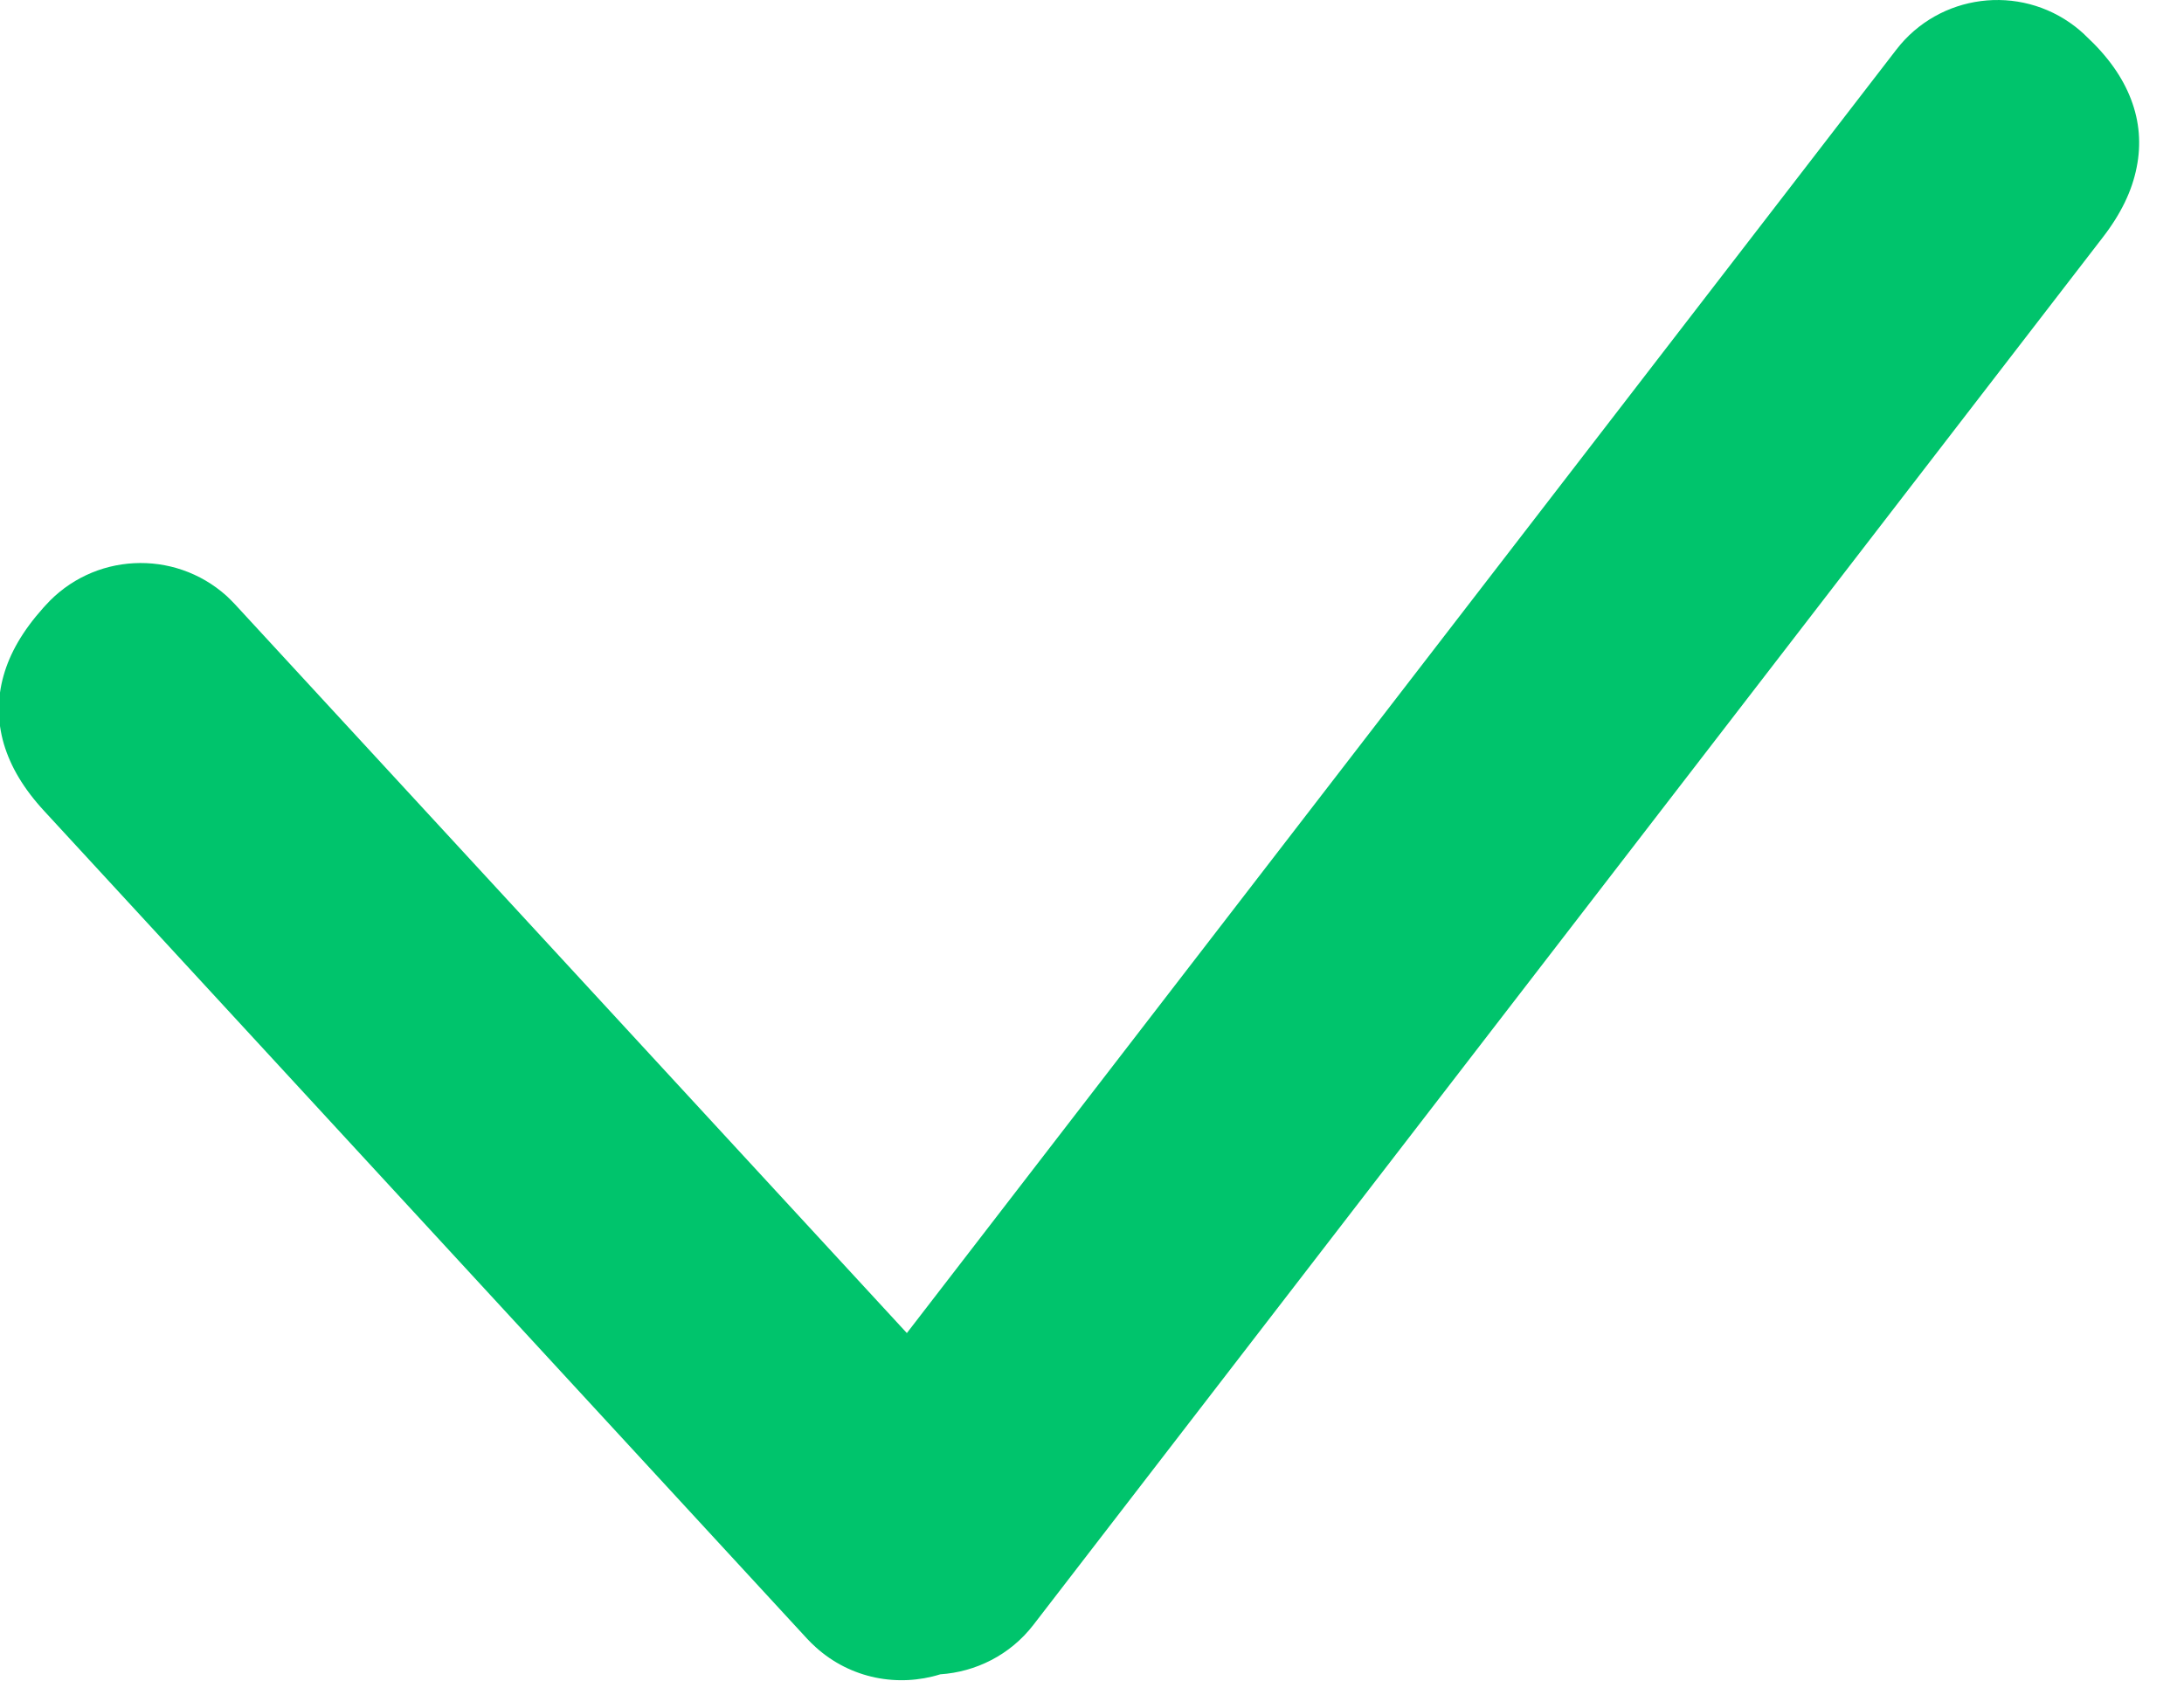
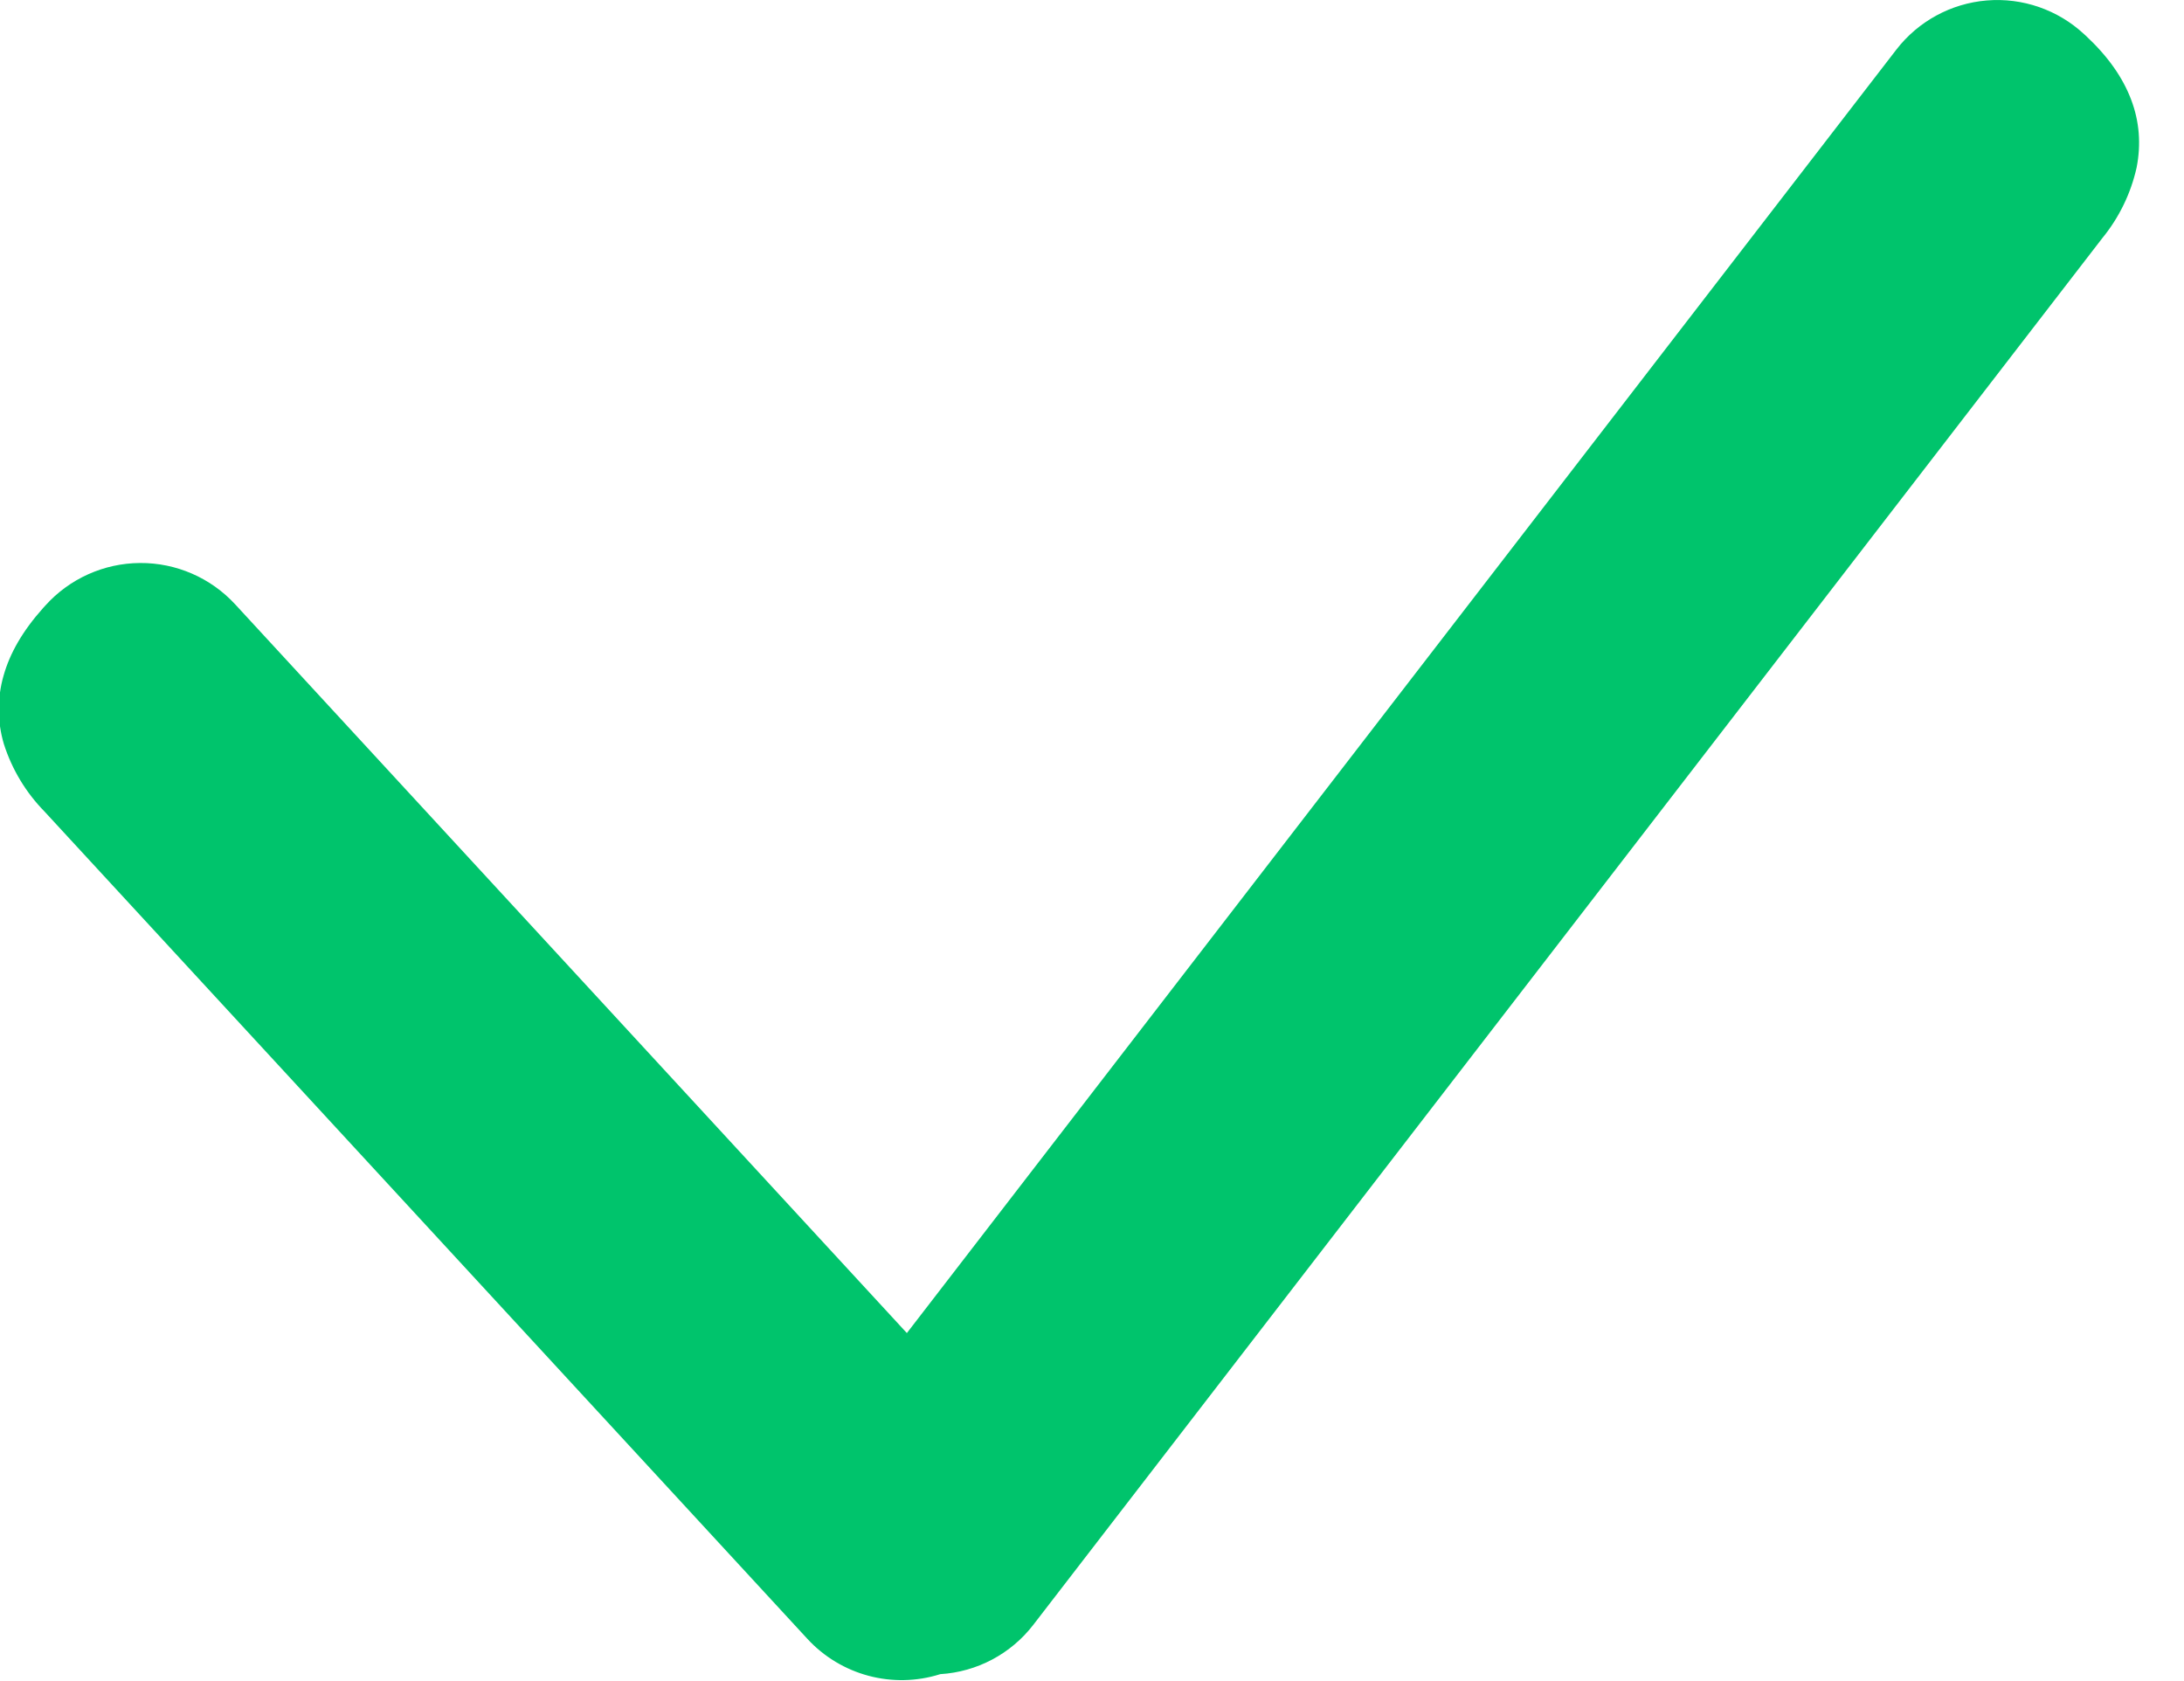
- <svg xmlns="http://www.w3.org/2000/svg" width="13px" height="10px" viewBox="0 0 13 10" version="1.1">
-   <g id="Symbols" stroke="none" stroke-width="1" fill="none" fill-rule="evenodd">
-     <g id="Icons/Ok" transform="translate(-4, -5)" fill="#00C46C" fill-rule="nonzero">
-       <path d="M9.398,12.934 L15.288,5.295 C15.543,4.964 16.02,4.902 16.352,5.158 C16.37,5.172 16.388,5.187 16.405,5.203 L16.414,5.212 C16.548,5.336 16.635,5.461 16.685,5.592 C16.735,5.723 16.746,5.859 16.718,5.997 C16.691,6.134 16.626,6.272 16.514,6.416 L10.151,14.671 C10.012,14.851 9.807,14.951 9.597,14.965 C9.347,15.043 9.064,14.992 8.856,14.804 C8.838,14.788 8.821,14.771 8.805,14.754 L4.266,9.83 C4.139,9.693 4.063,9.562 4.023,9.428 C3.984,9.294 3.983,9.157 4.021,9.022 C4.059,8.887 4.134,8.756 4.258,8.617 L4.27,8.604 C4.552,8.29 5.035,8.265 5.349,8.547 C5.366,8.563 5.383,8.58 5.399,8.597 L9.398,12.934 Z" id="Ticket" />
-     </g>
-   </g>
+ <svg xmlns="http://www.w3.org/2000/svg" width="13" height="10" viewBox="0 0 13 10">
+   <path d="M5.398 7.934l5.89-7.639a.759.759 0 0 1 1.117-.092l.01.009c.133.124.22.249.27.38.05.131.06.267.033.405a1.011 1.011 0 0 1-.204.42L6.151 9.67a.757.757 0 0 1-.554.294.763.763 0 0 1-.792-.211L.265 4.83a1.014 1.014 0 0 1-.242-.402.724.724 0 0 1-.002-.406c.038-.135.113-.266.237-.405l.012-.013a.764.764 0 0 1 1.13-.007l3.998 4.337z" fill="#00C46C" fill-rule="nonzero" />
</svg>
